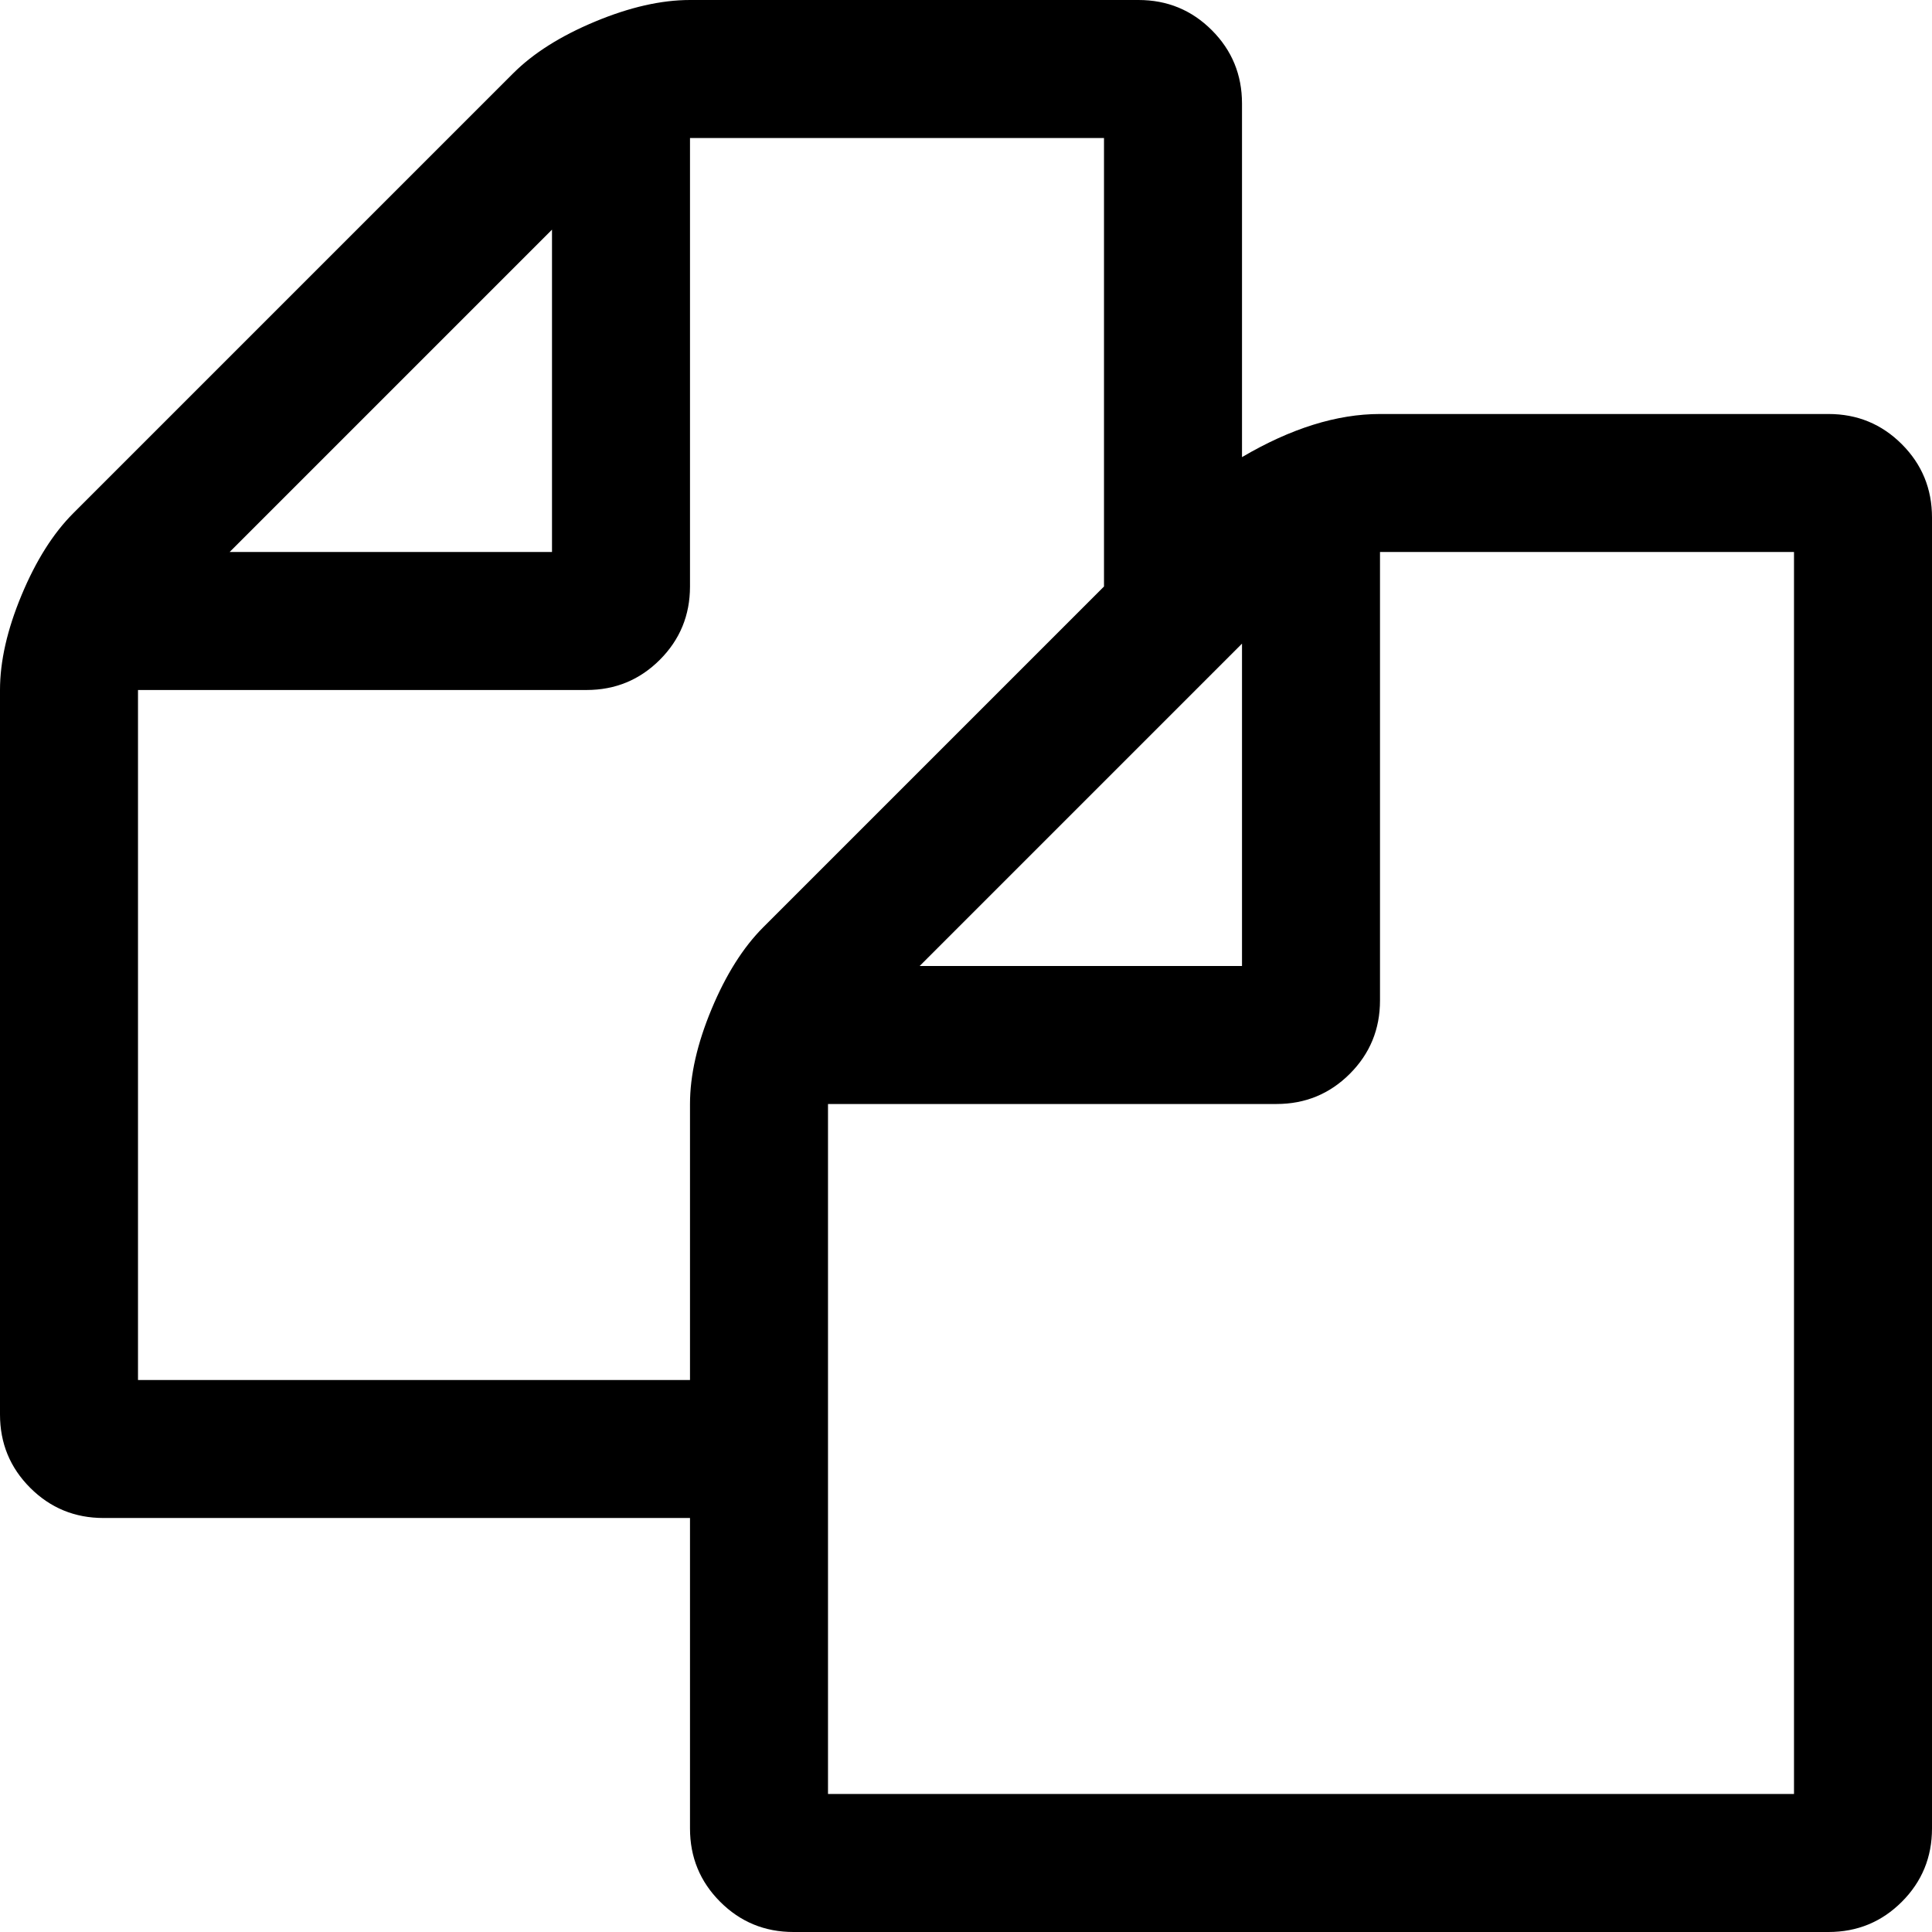
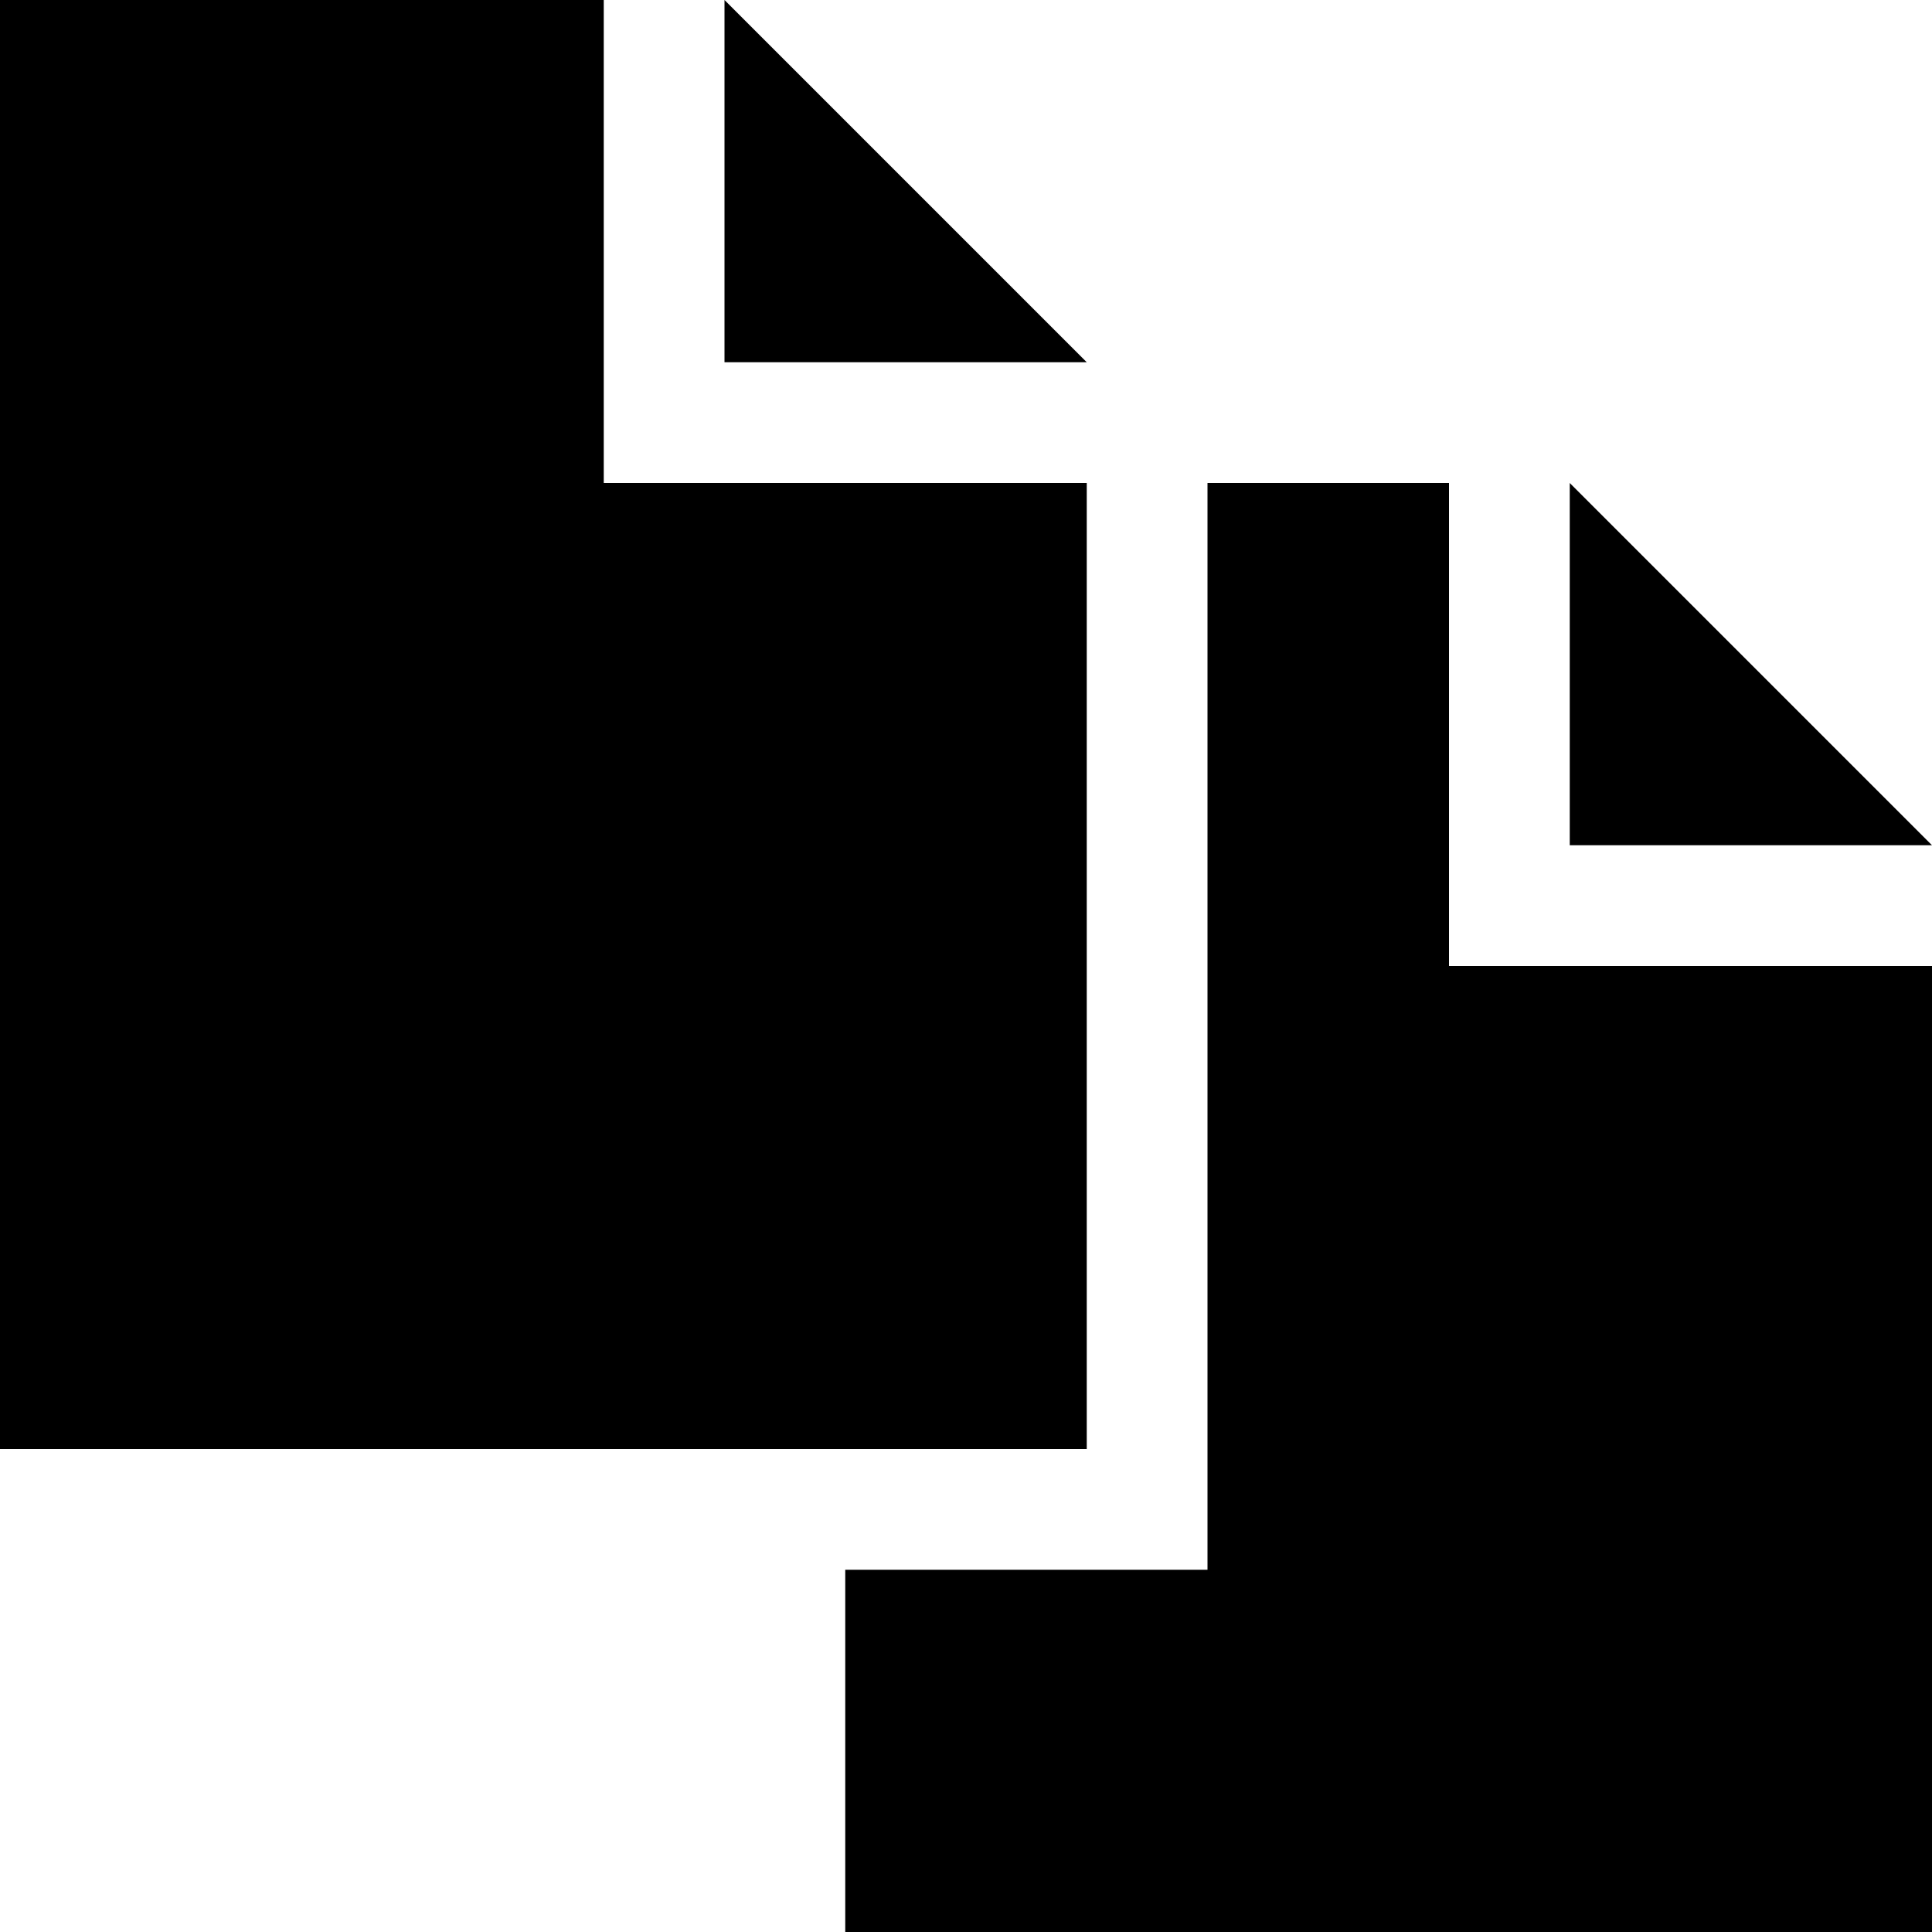
- <svg xmlns="http://www.w3.org/2000/svg" fill="#000000" width="1792" height="1792" viewBox="0 0 1792 1792">
-   <path d="M1696 384q40 0 68 28t28 68v1216q0 40-28 68t-68 28h-960q-40 0-68-28t-28-68v-288h-544q-40 0-68-28t-28-68v-672q0-40 20-88t48-76l408-408q28-28 76-48t88-20h416q40 0 68 28t28 68v328q68-40 128-40h416zm-544 213l-299 299h299v-299zm-640-384l-299 299h299v-299zm196 647l316-316v-416h-384v416q0 40-28 68t-68 28h-416v640h512v-256q0-40 20-88t48-76zm956 804v-1152h-384v416q0 40-28 68t-68 28h-416v640h896z" />
+ <svg xmlns="http://www.w3.org/2000/svg" height="16" viewBox="0 0 16 16" width="16">
+   <g fill="#000000">
+     <path d="m6 0v3h3z" />
+     <path d="m9 4h-4v-4h-5v12h9z" />
+     <path d="m13 4v3h3z" />
+     <path d="m12 4h-2v9h-3v3h9v-8h-4z" />
+   </g>
</svg>
